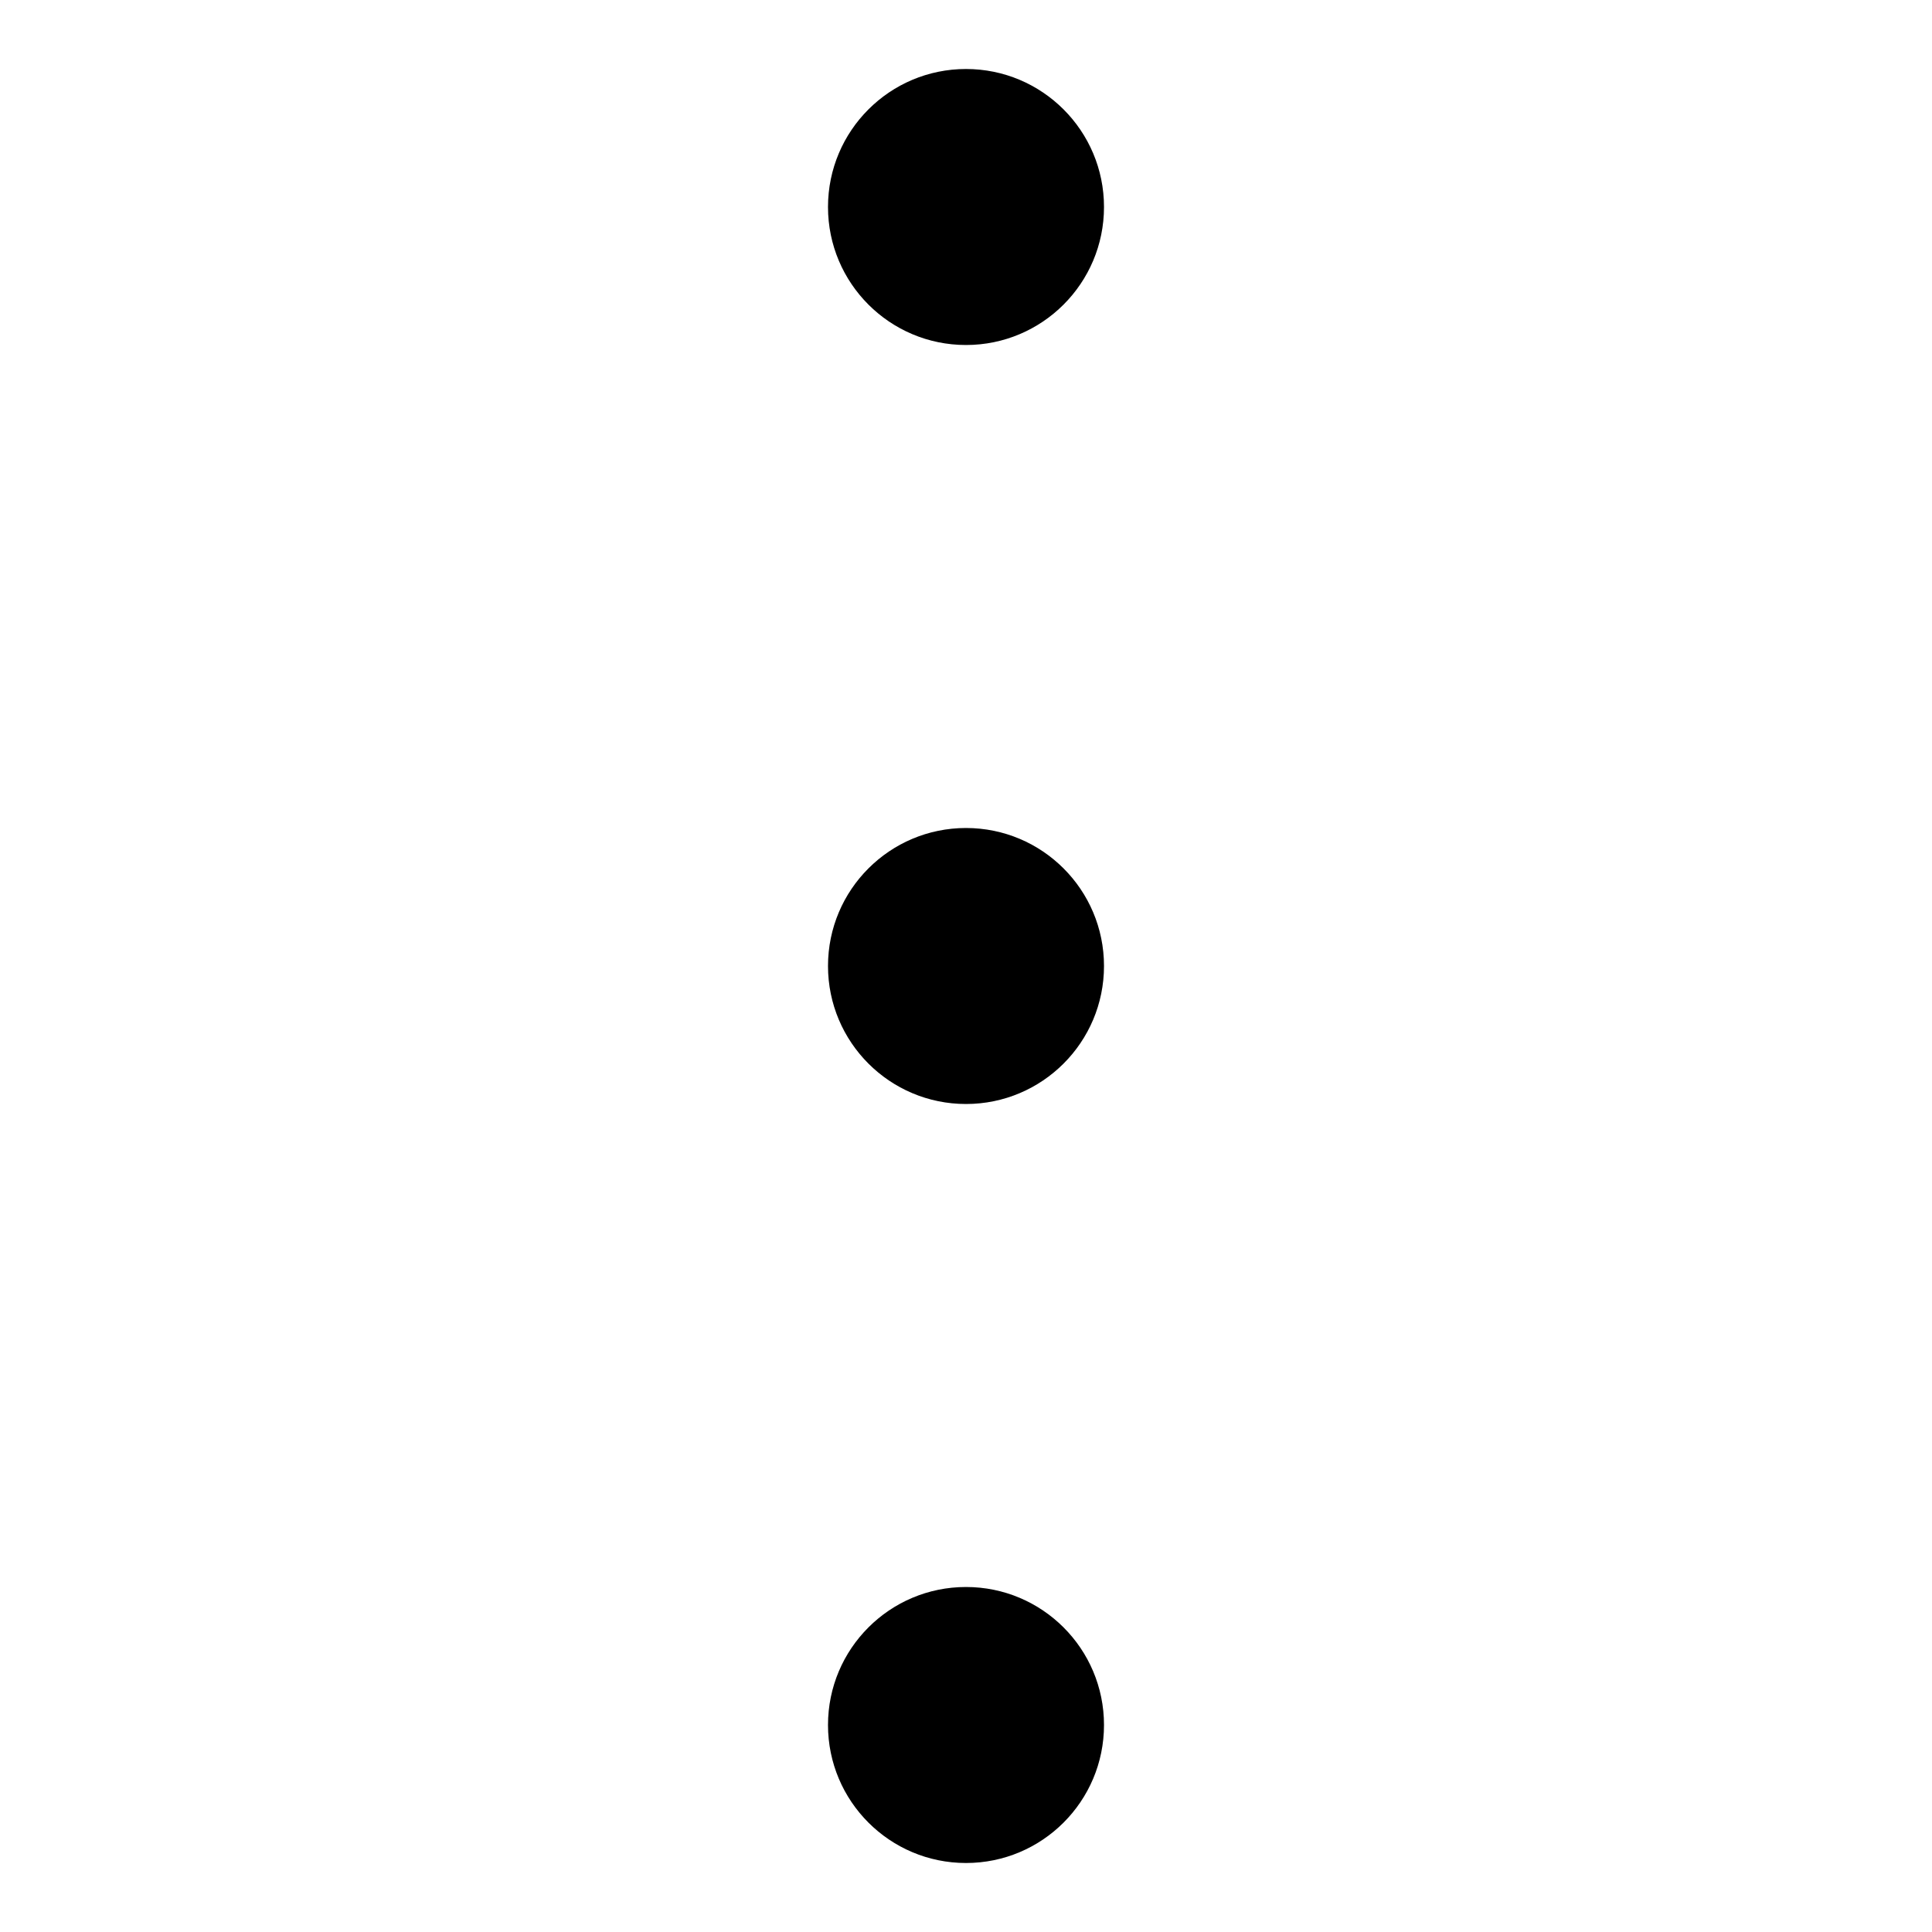
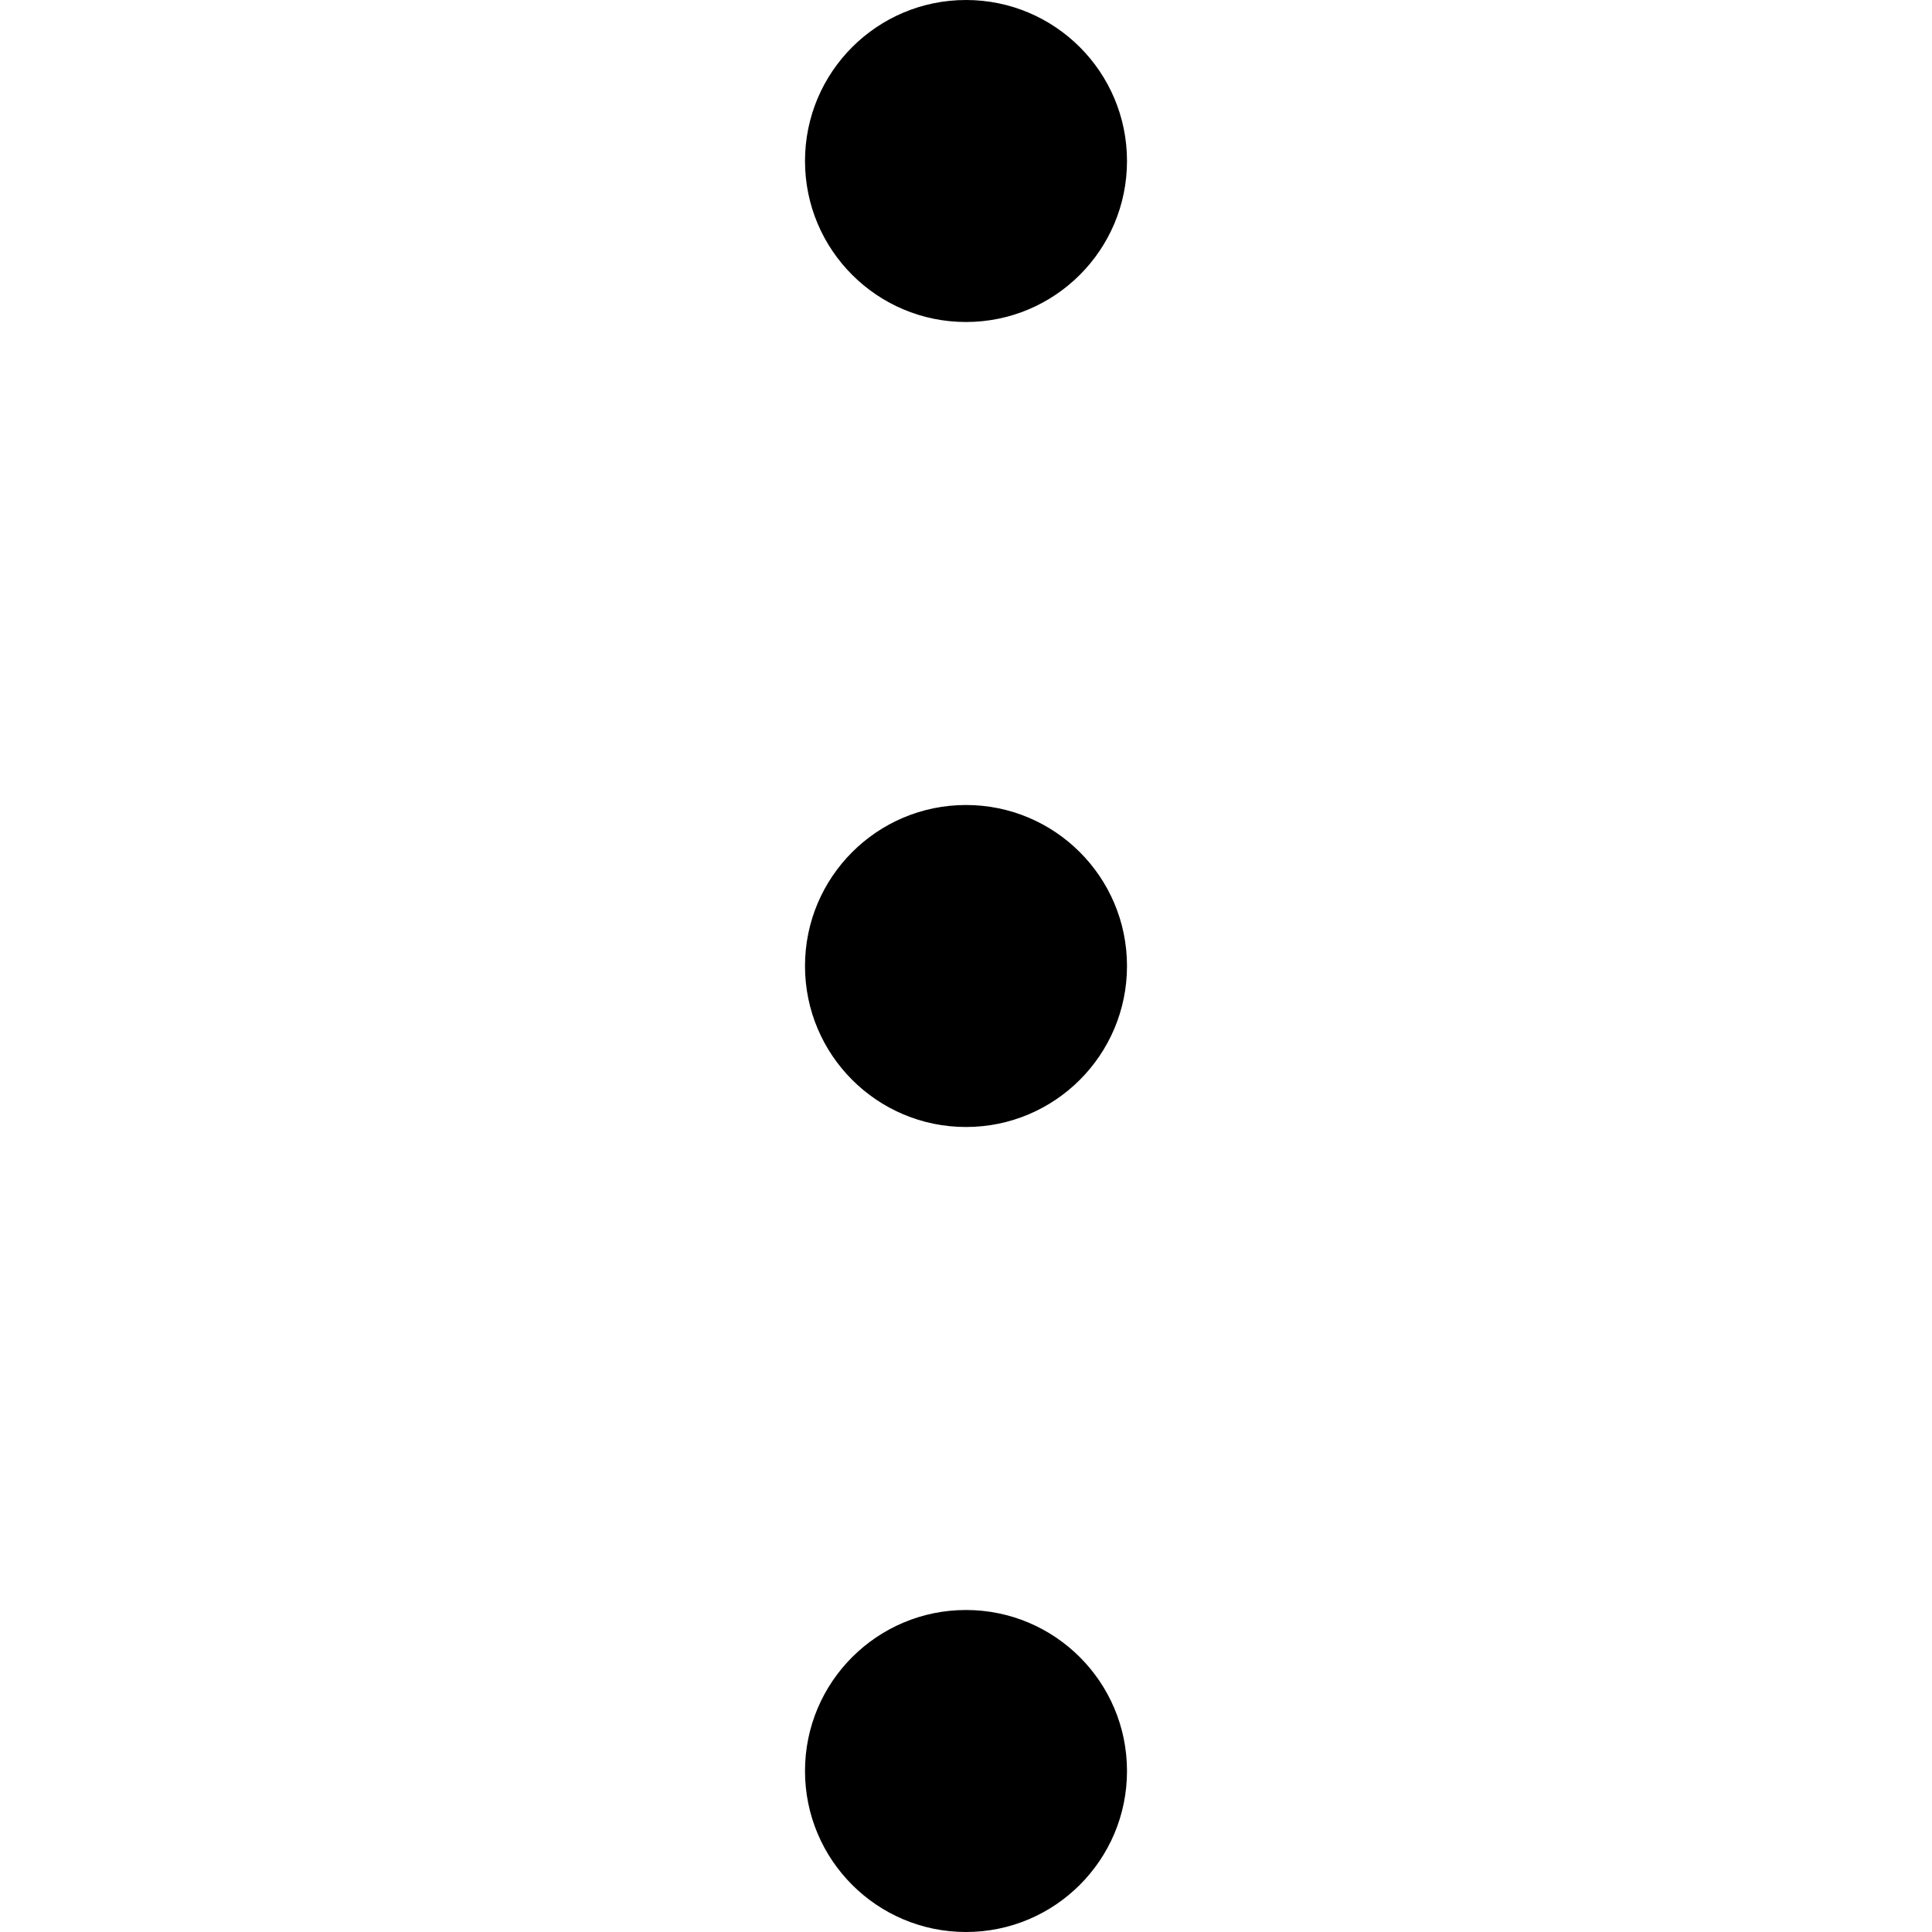
- <svg xmlns="http://www.w3.org/2000/svg" width="28" height="28" viewBox="0 0 28 28">
-   <g stroke="none" stroke-width="1" fill="none" fill-rule="evenodd">
-     <g transform="translate(12, 1)" fill="currentColor">
-       <circle cx="2" cy="2" r="2" />
-       <circle cx="2" cy="13" r="2" />
-       <circle cx="2" cy="24" r="2" />
-     </g>
+ <svg xmlns="http://www.w3.org/2000/svg" width="24" height="24" viewBox="0 0 24 24">
+   <g>
+     <circle cx="12" cy="2" r="1.5" fill="currentColor" />
+     <path d="M12,1a1,1,0,1,1-1,1,1,1,0,0,1,1-1m0-1a2,2,0,1,0,2,2,2,2,0,0,0-2-2Z" fill="currentColor" />
+   </g>
+   <g>
+     <circle cx="12" cy="12" r="1.5" fill="currentColor" />
+     <path d="M12,11a1,1,0,1,1-1,1,1,1,0,0,1,1-1m0-1a2,2,0,1,0,2,2,2,2,0,0,0-2-2Z" fill="currentColor" />
+   </g>
+   <g>
+     <circle cx="12" cy="22" r="1.5" fill="currentColor" />
+     <path d="M12,21a1,1,0,1,1-1,1,1,1,0,0,1,1-1m0-1a2,2,0,1,0,2,2,2,2,0,0,0-2-2Z" fill="currentColor" />
  </g>
</svg>
